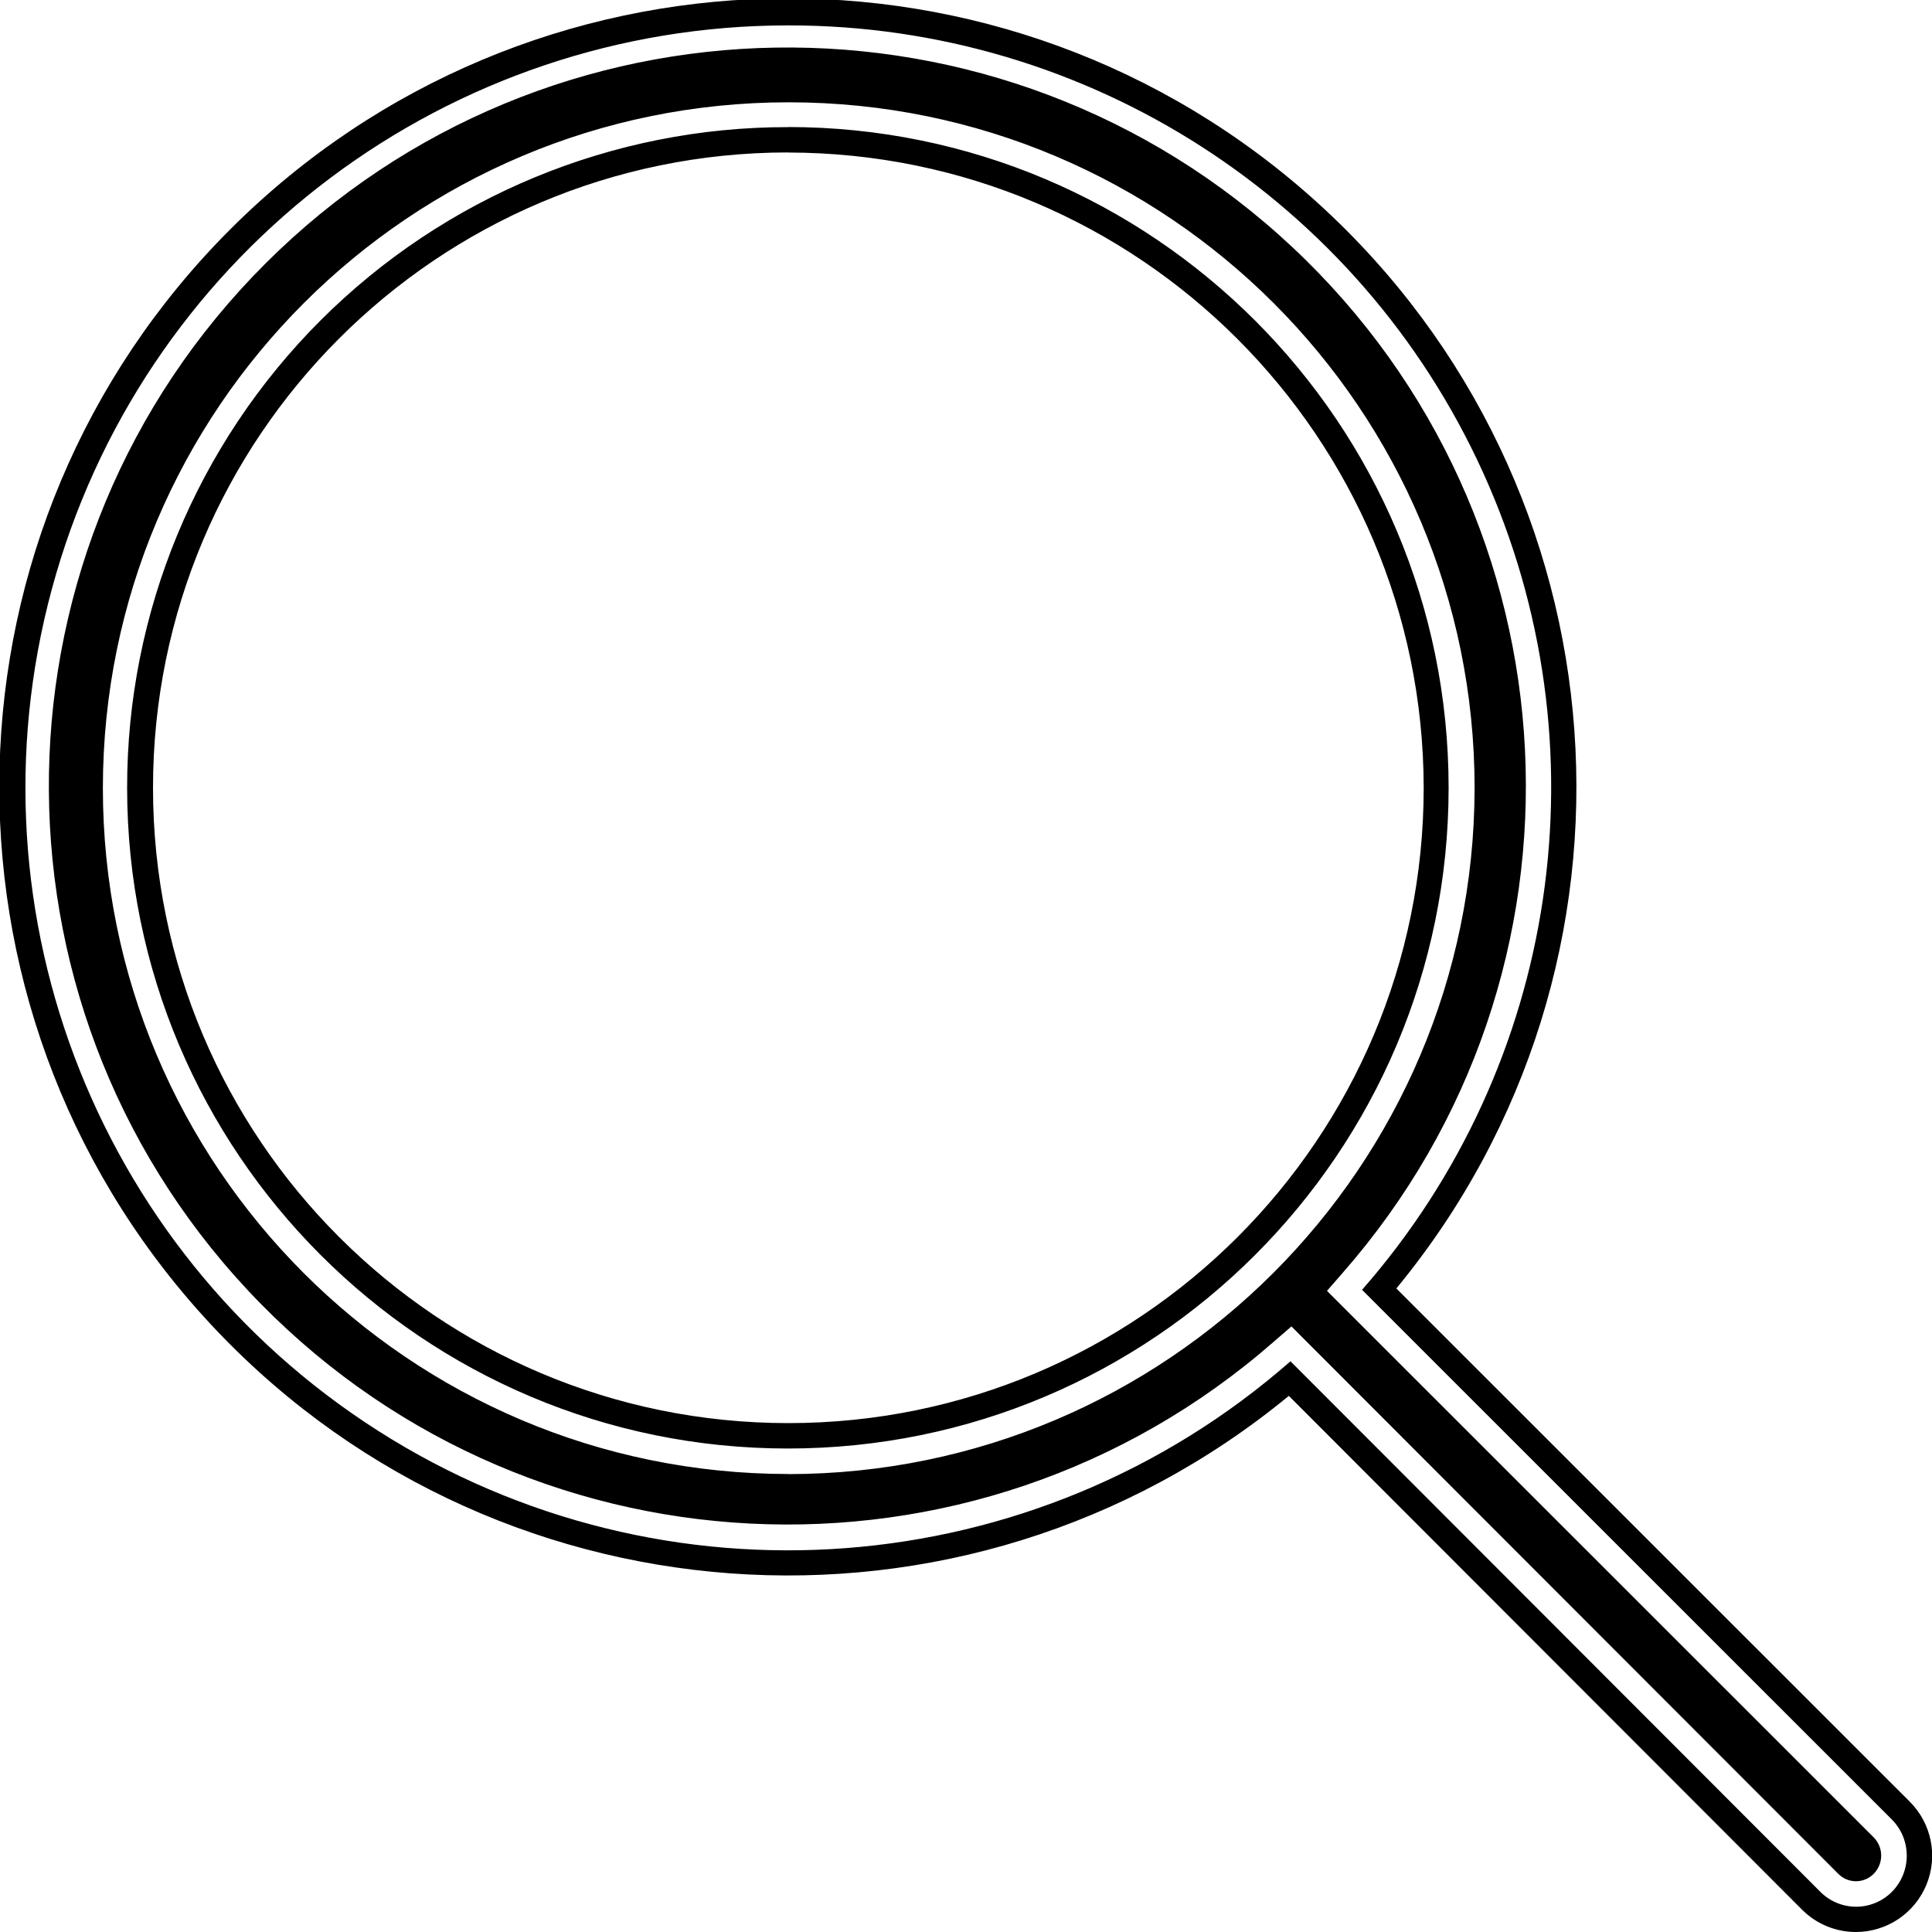
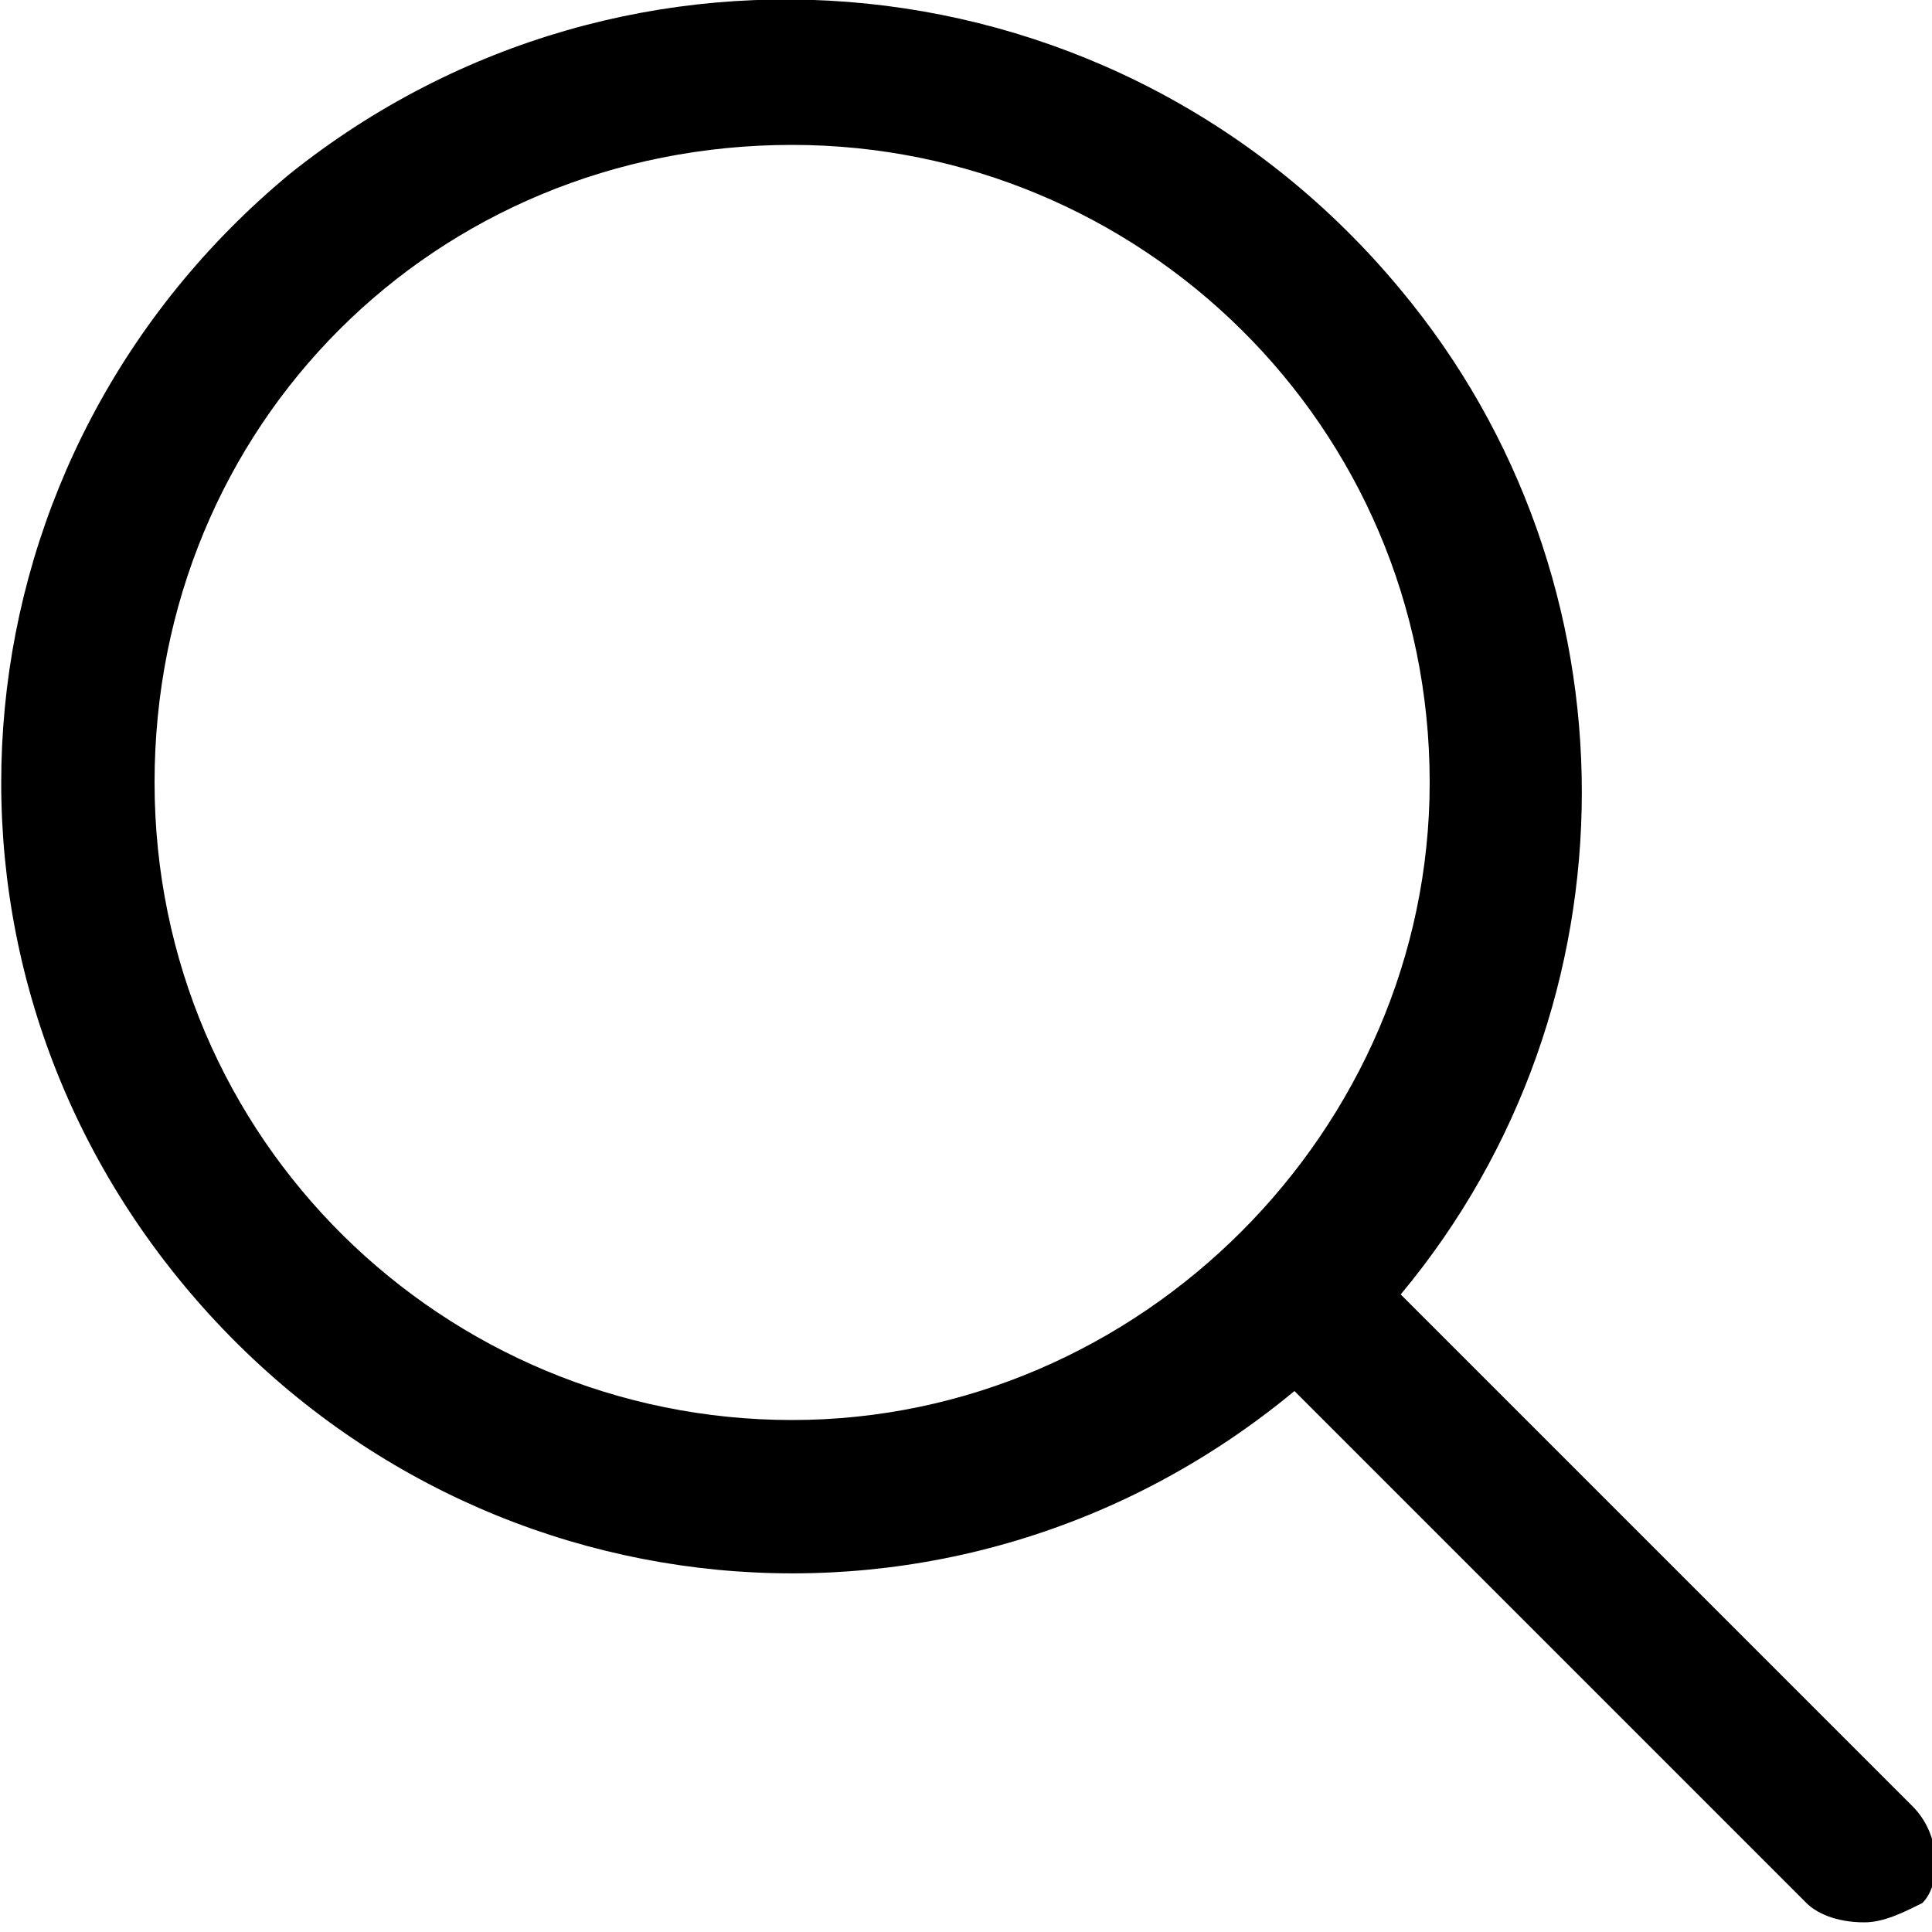
- <svg xmlns="http://www.w3.org/2000/svg" width="20" height="20" viewBox="0 0 20 20">
-   <defs>
-     <style>
-       .cls-1 {
-         fill-rule: evenodd;
-       }
-     </style>
-   </defs>
-   <path id="search" class="cls-1" d="M309.159,35.263a7.893,7.893,0,1,0,5.2,13.829l5.485,5.492a0.522,0.522,0,0,0,.741,0,0.532,0.532,0,0,0,0-.748L315.1,48.352a7.888,7.888,0,0,0-5.938-13.089h0Zm0,1.052a6.84,6.84,0,1,1-6.843,6.84A6.834,6.834,0,0,1,309.159,36.316ZM320.213,55a0.786,0.786,0,0,1-.557-0.23l-5.314-5.32a8.163,8.163,0,1,1,1.113-1.112l5.314,5.312A0.79,0.79,0,0,1,320.213,55Zm-5.844-6.269,5.66,5.666a0.257,0.257,0,0,0,.368,0,0.268,0.268,0,0,0,0-.376l-5.66-5.658,0.162-.186a7.645,7.645,0,1,0-.716.715Zm-5.21,1.528a7.1,7.1,0,1,1,7.106-7.1A7.112,7.112,0,0,1,309.159,50.26Zm0-13.681a6.577,6.577,0,1,0,6.579,6.577A6.586,6.586,0,0,0,309.159,36.579Z" transform="translate(-301 -35)" />
+ <svg xmlns="http://www.w3.org/2000/svg" version="1.1" id="Слой_1" x="0px" y="0px" viewBox="0 0 20 20" style="enable-background:new 0 0 20 20;" xml:space="preserve">
+   <path d="M19.8,18.7l-5.3-5.3c2.5-3,2.5-7.4,0-10.4C11.6-0.5,6.5-1,3,1.8c-3.5,2.9-4,8-1.1,11.5c2.9,3.5,8,4,11.5,1.1l5.3,5.3  c0.1,0.1,0.3,0.2,0.6,0.2c0.2,0,0.4-0.1,0.6-0.2C20.1,19.5,20.1,19,19.8,18.7z M8.2,14.7c-3.6,0-6.6-2.9-6.6-6.6s2.9-6.6,6.6-6.6  l0,0c3.6,0,6.6,2.9,6.6,6.6C14.8,11.7,11.8,14.7,8.2,14.7z" />
</svg>
